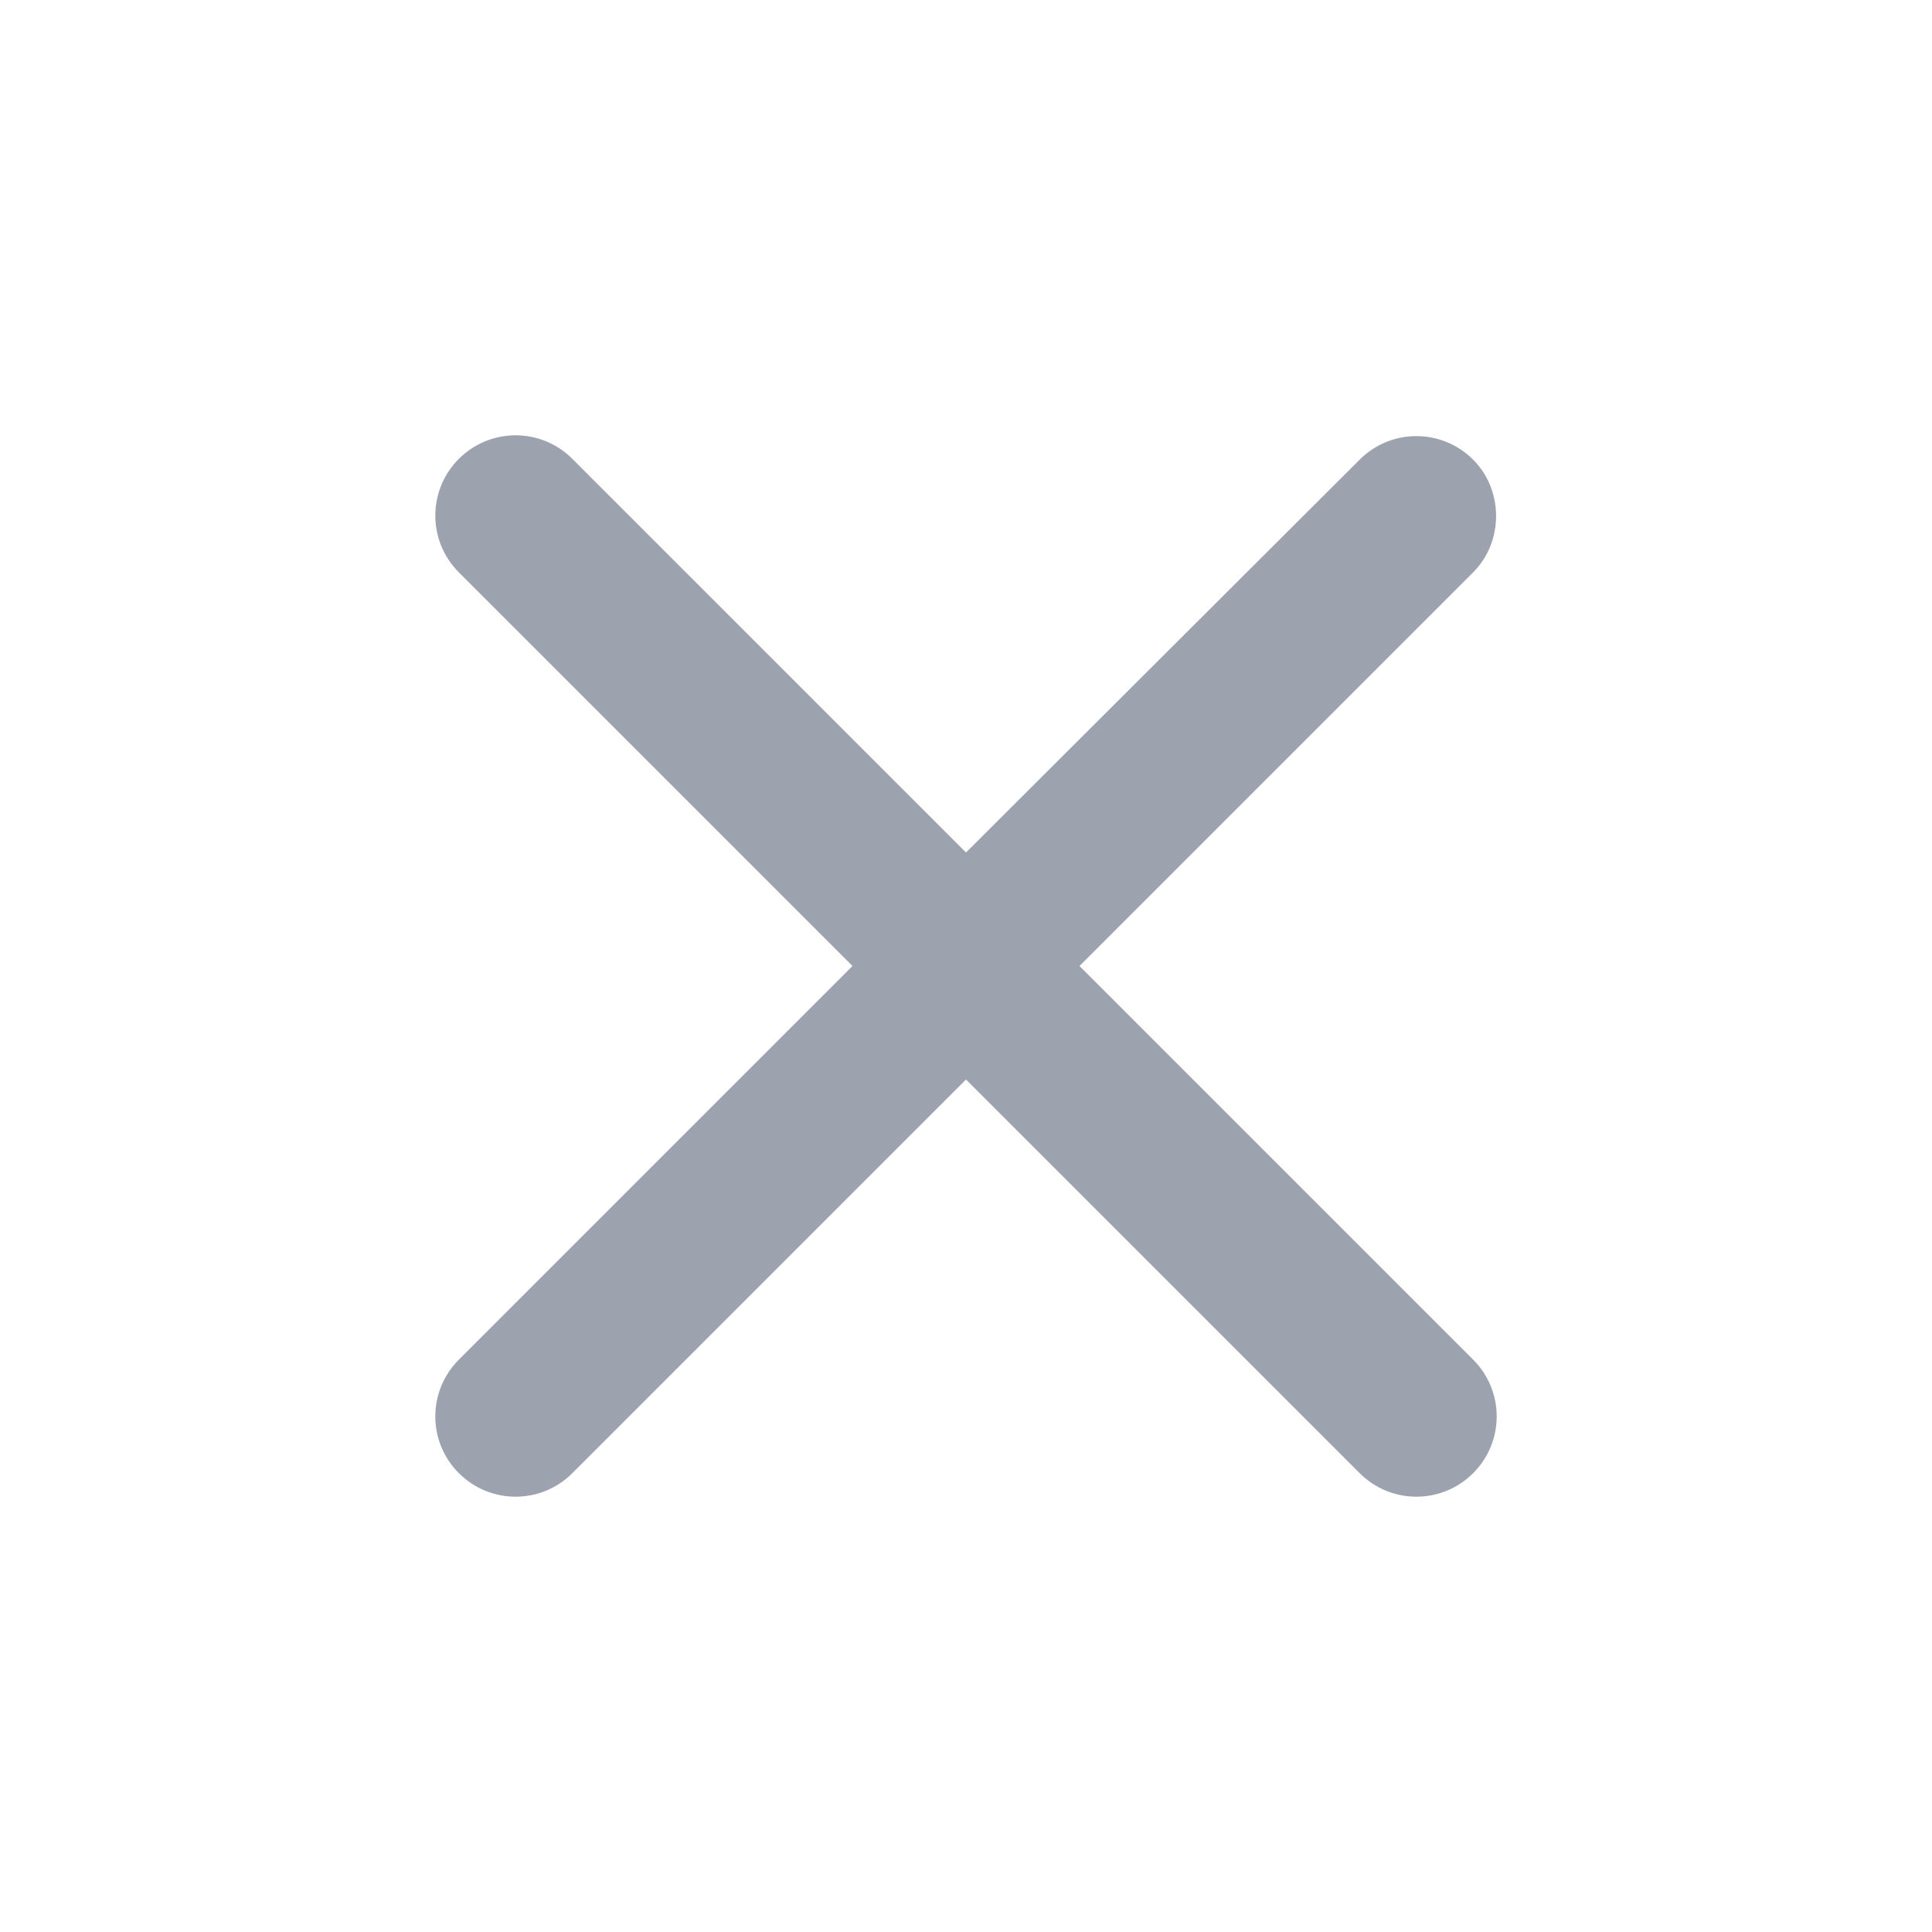
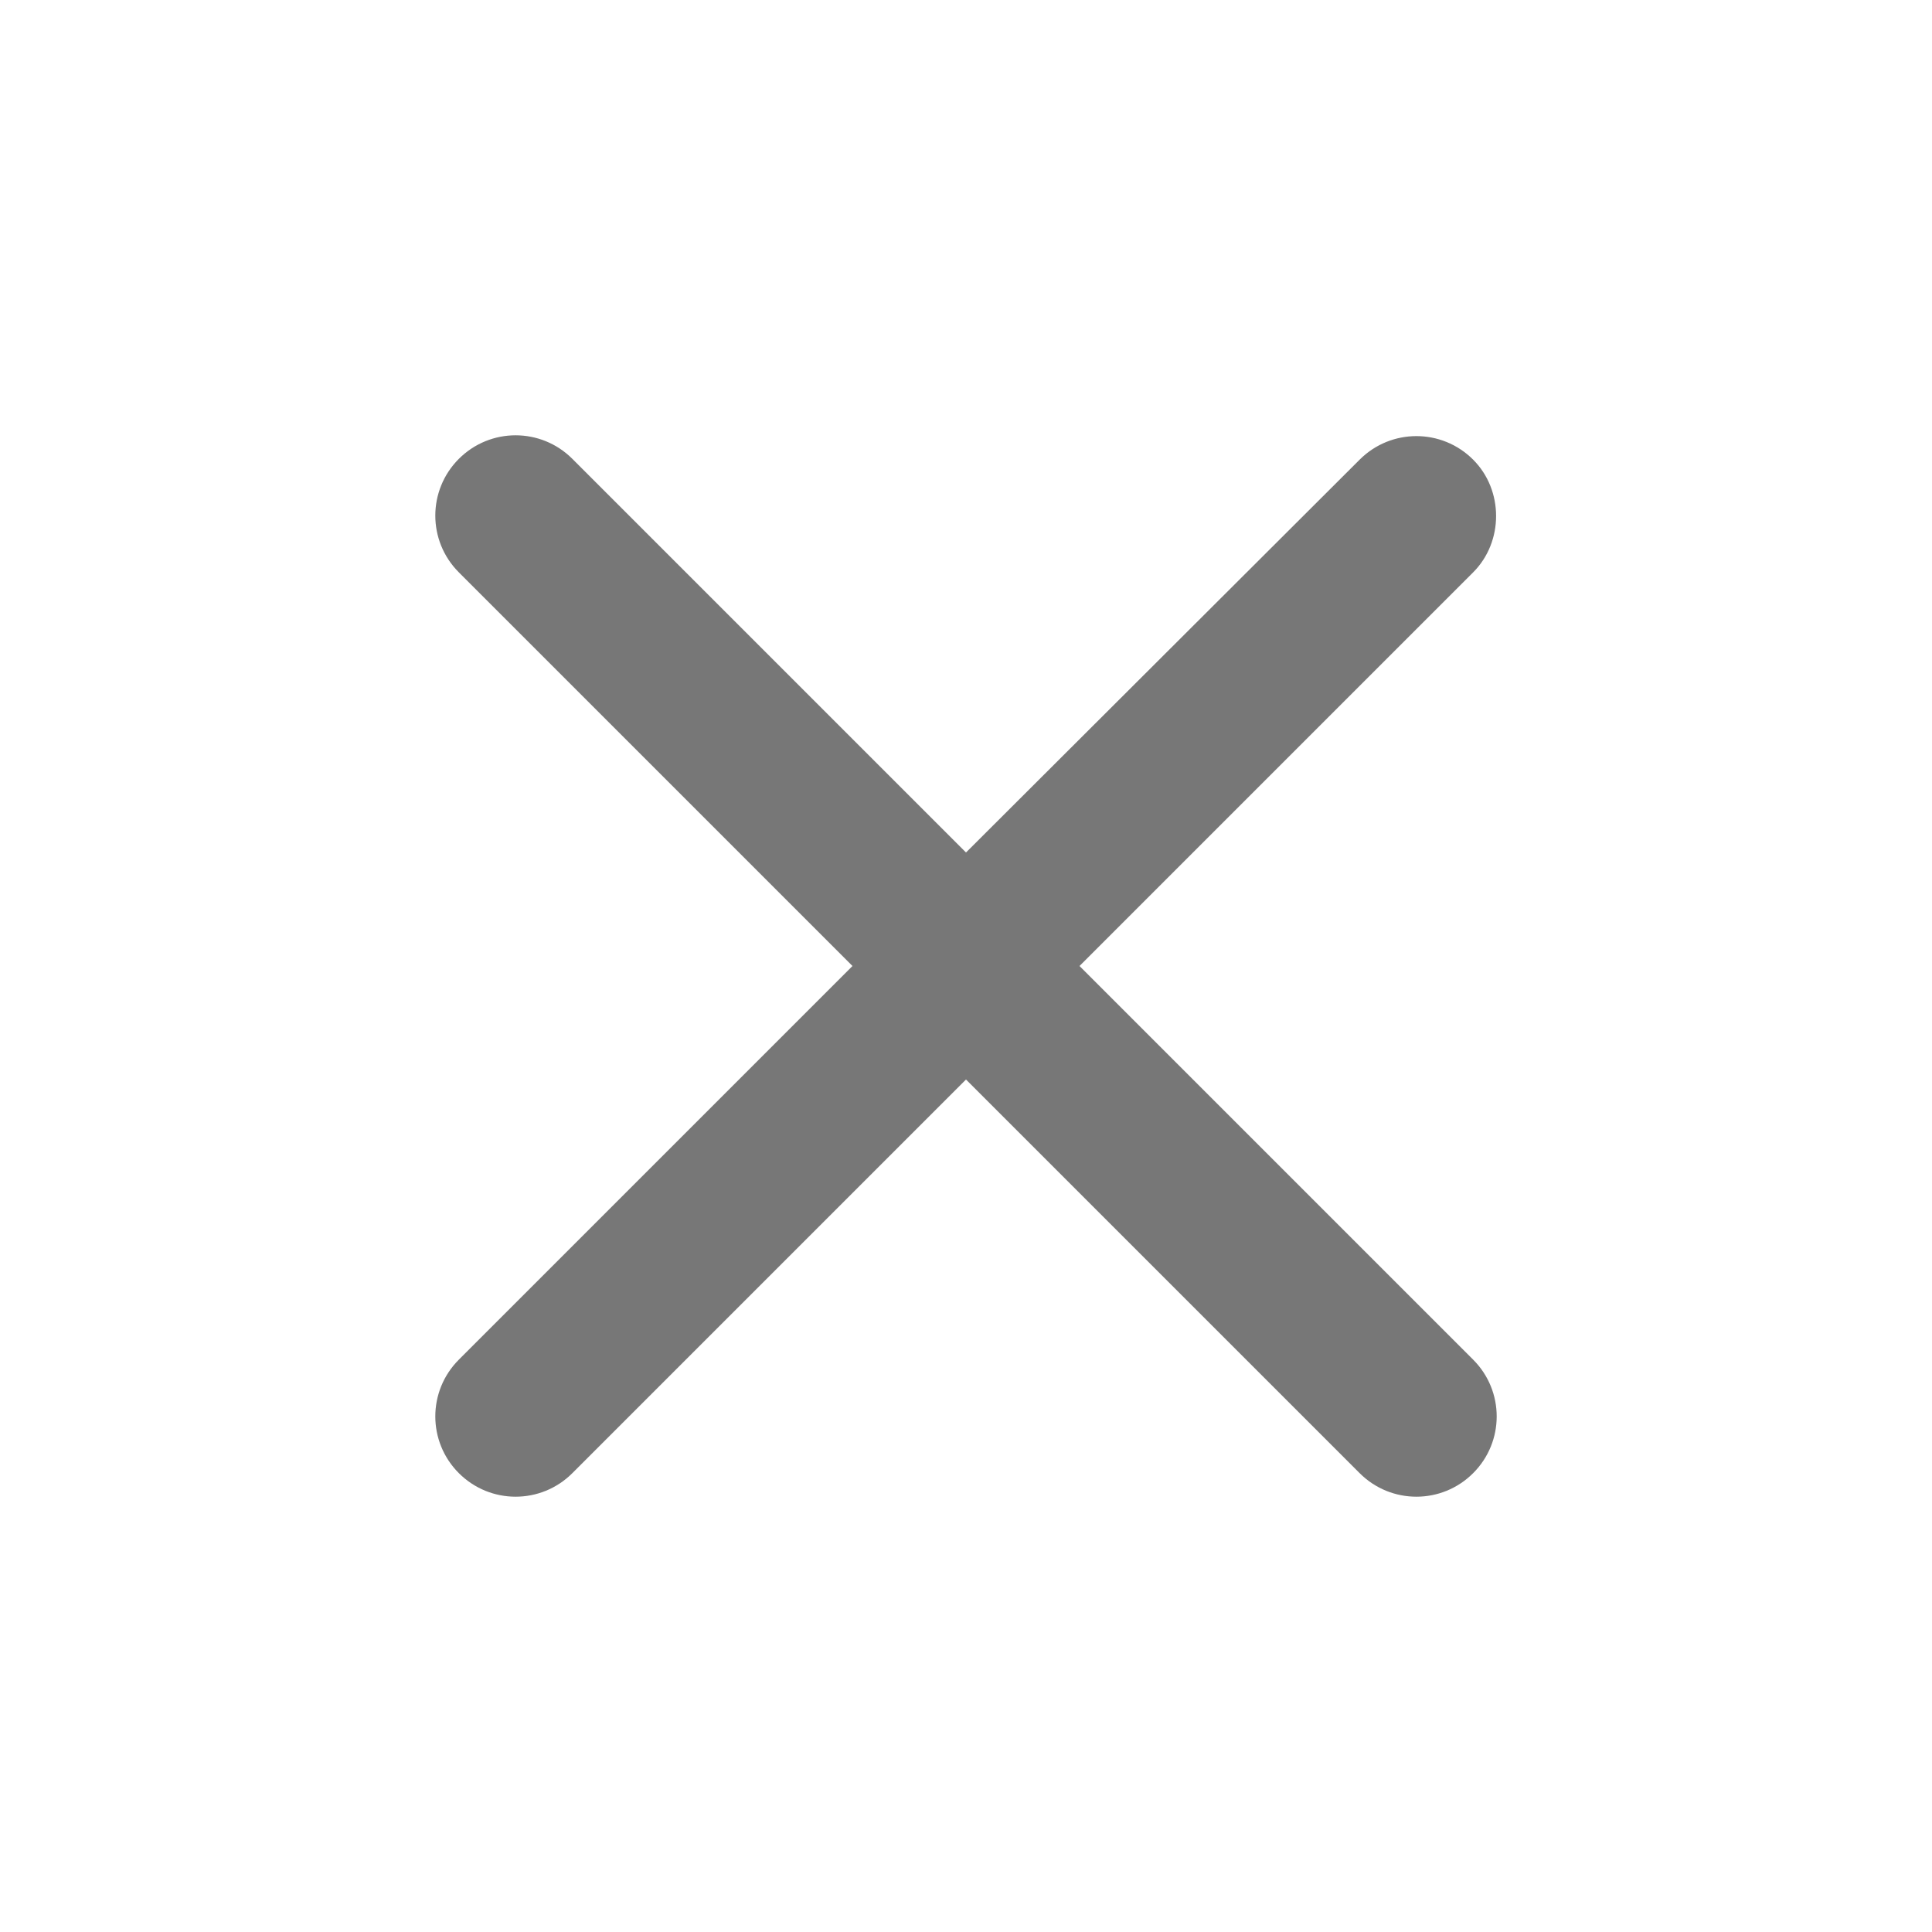
- <svg xmlns="http://www.w3.org/2000/svg" height="48px" viewBox="0 0 24 24" width="48px" fill="#9ca3af">
+ <svg xmlns="http://www.w3.org/2000/svg" height="48px" viewBox="0 0 24 24" width="48px" fill="#777777">
  <path d="M0 0h24v24H0V0z" fill="none" />
  <path d="M18.3 5.71c-.39-.39-1.02-.39-1.41 0L12 10.59 7.11 5.7c-.39-.39-1.02-.39-1.41 0-.39.39-.39 1.02 0 1.41L10.59 12 5.7 16.89c-.39.39-.39 1.02 0 1.41.39.39 1.02.39 1.41 0L12 13.41l4.89 4.89c.39.39 1.02.39 1.41 0 .39-.39.39-1.02 0-1.41L13.41 12l4.89-4.89c.38-.38.38-1.02 0-1.4z" />
</svg>
